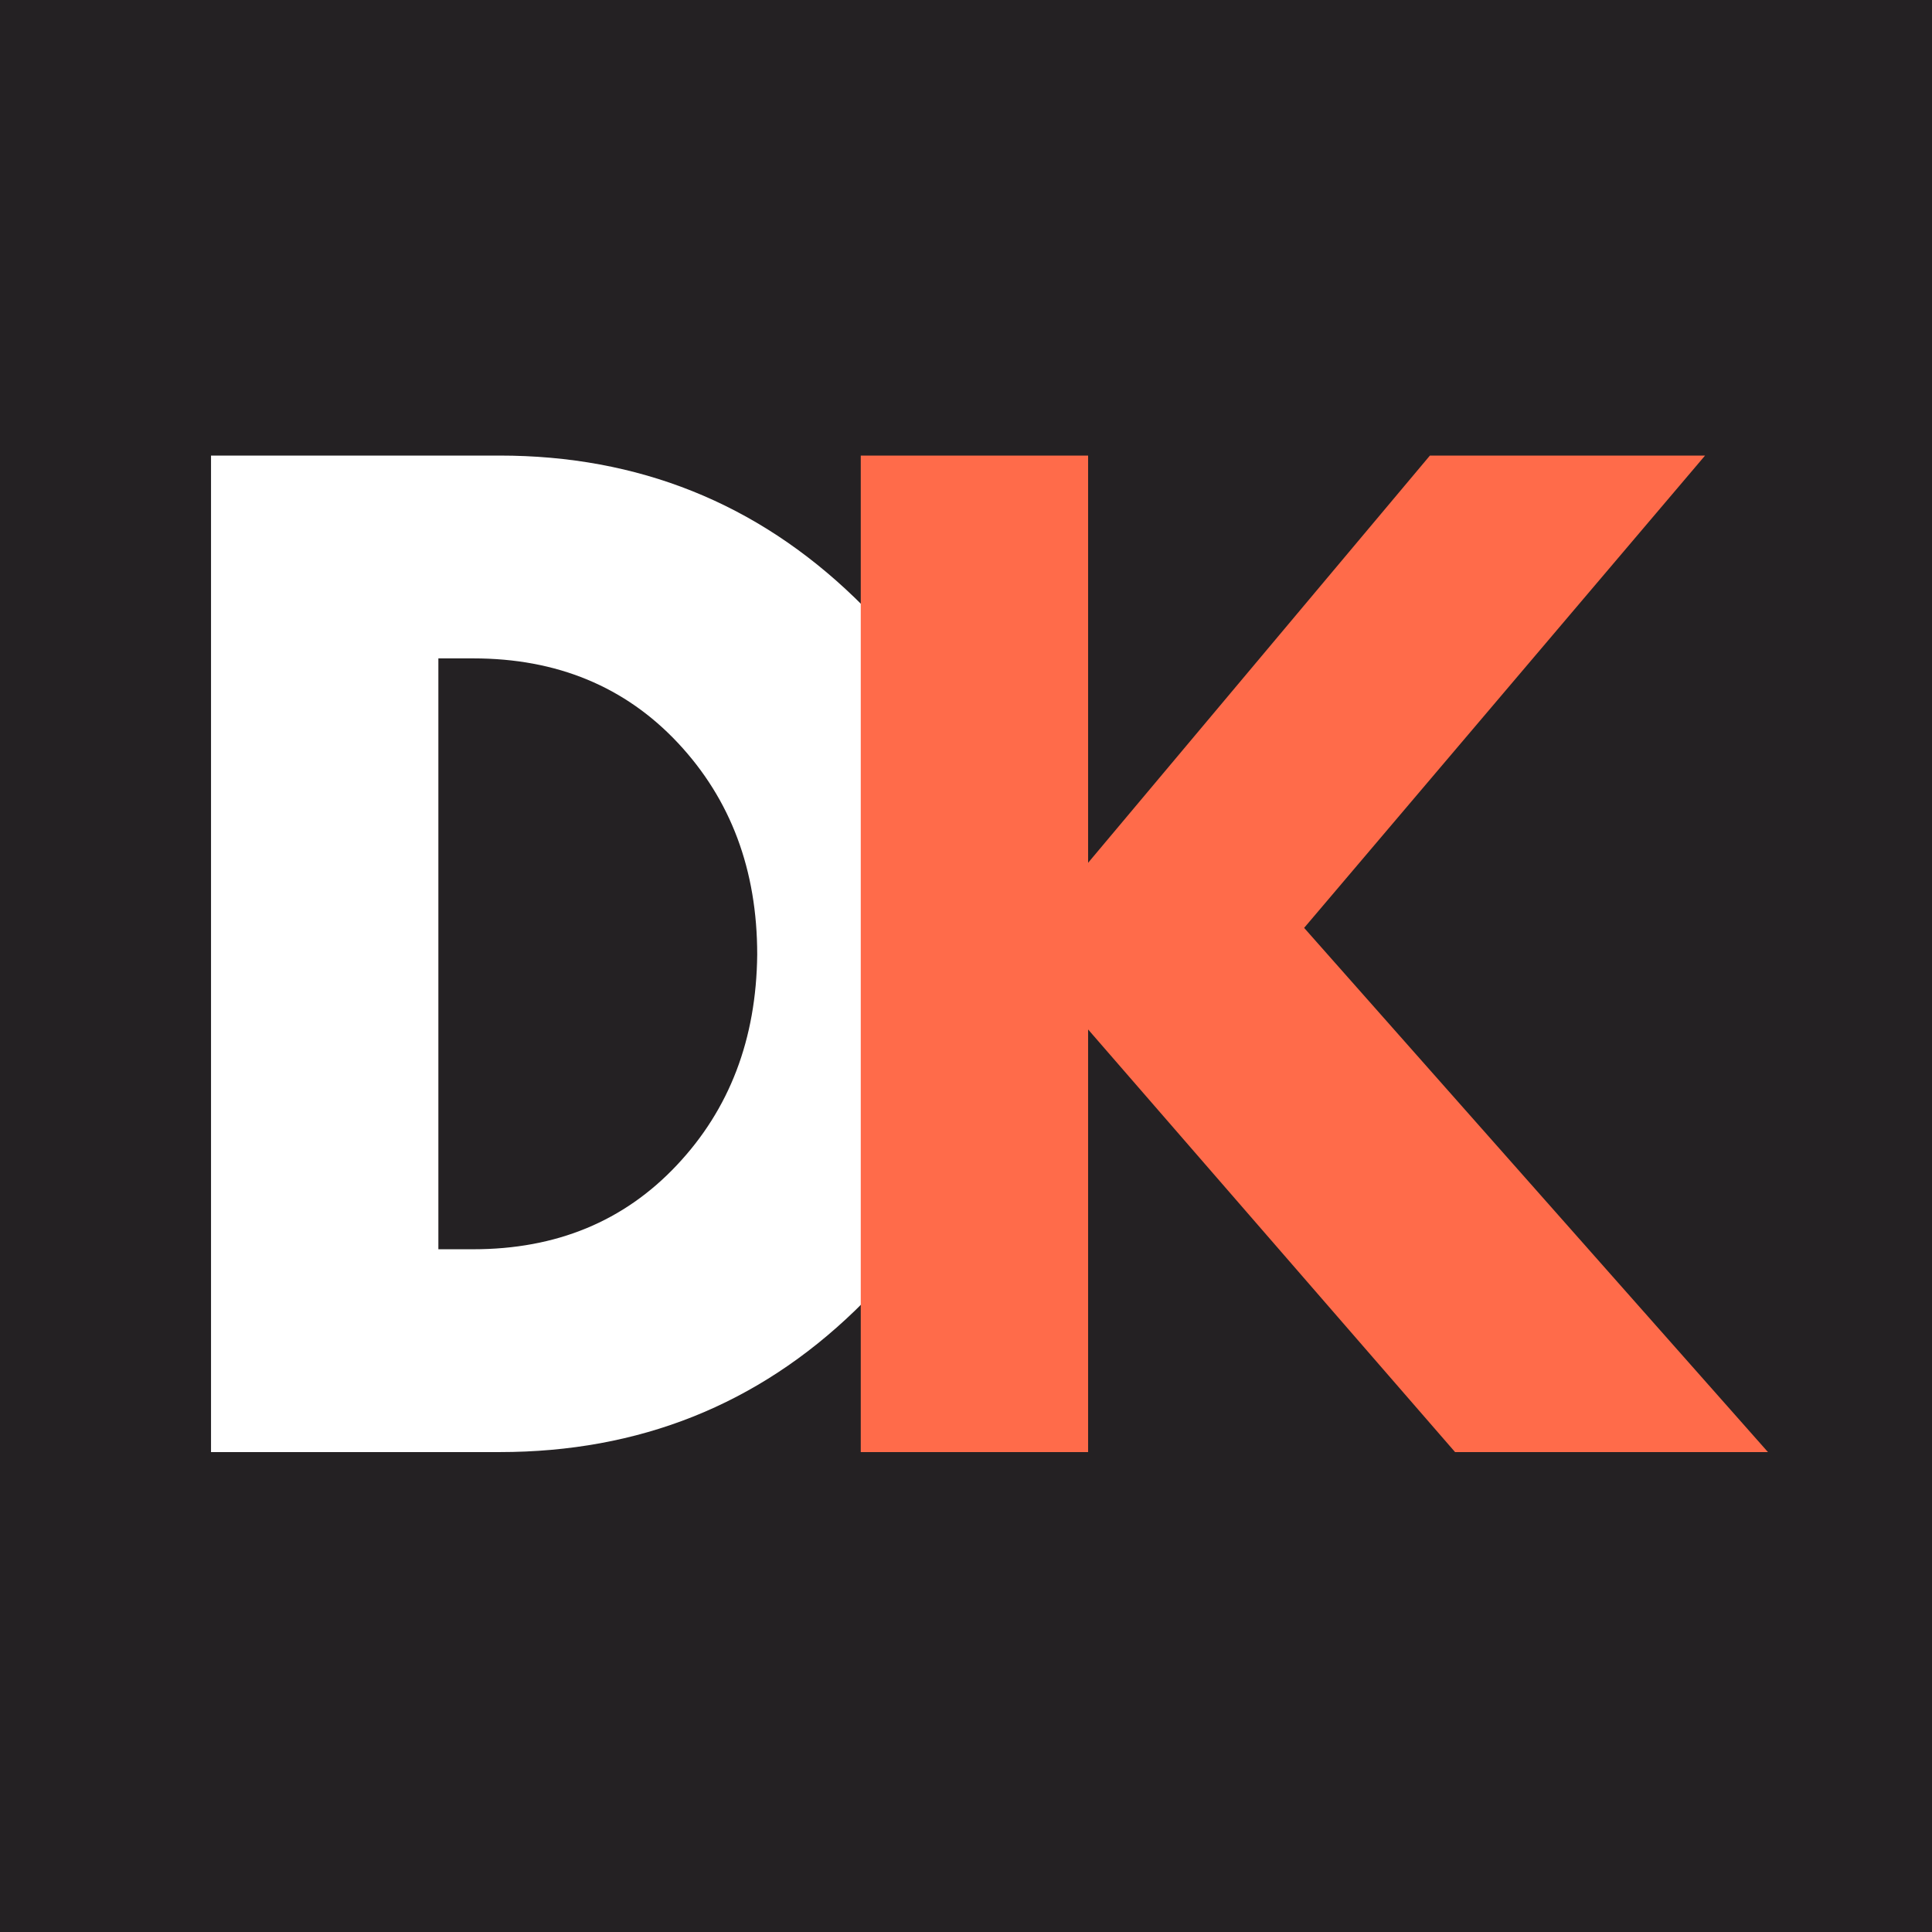
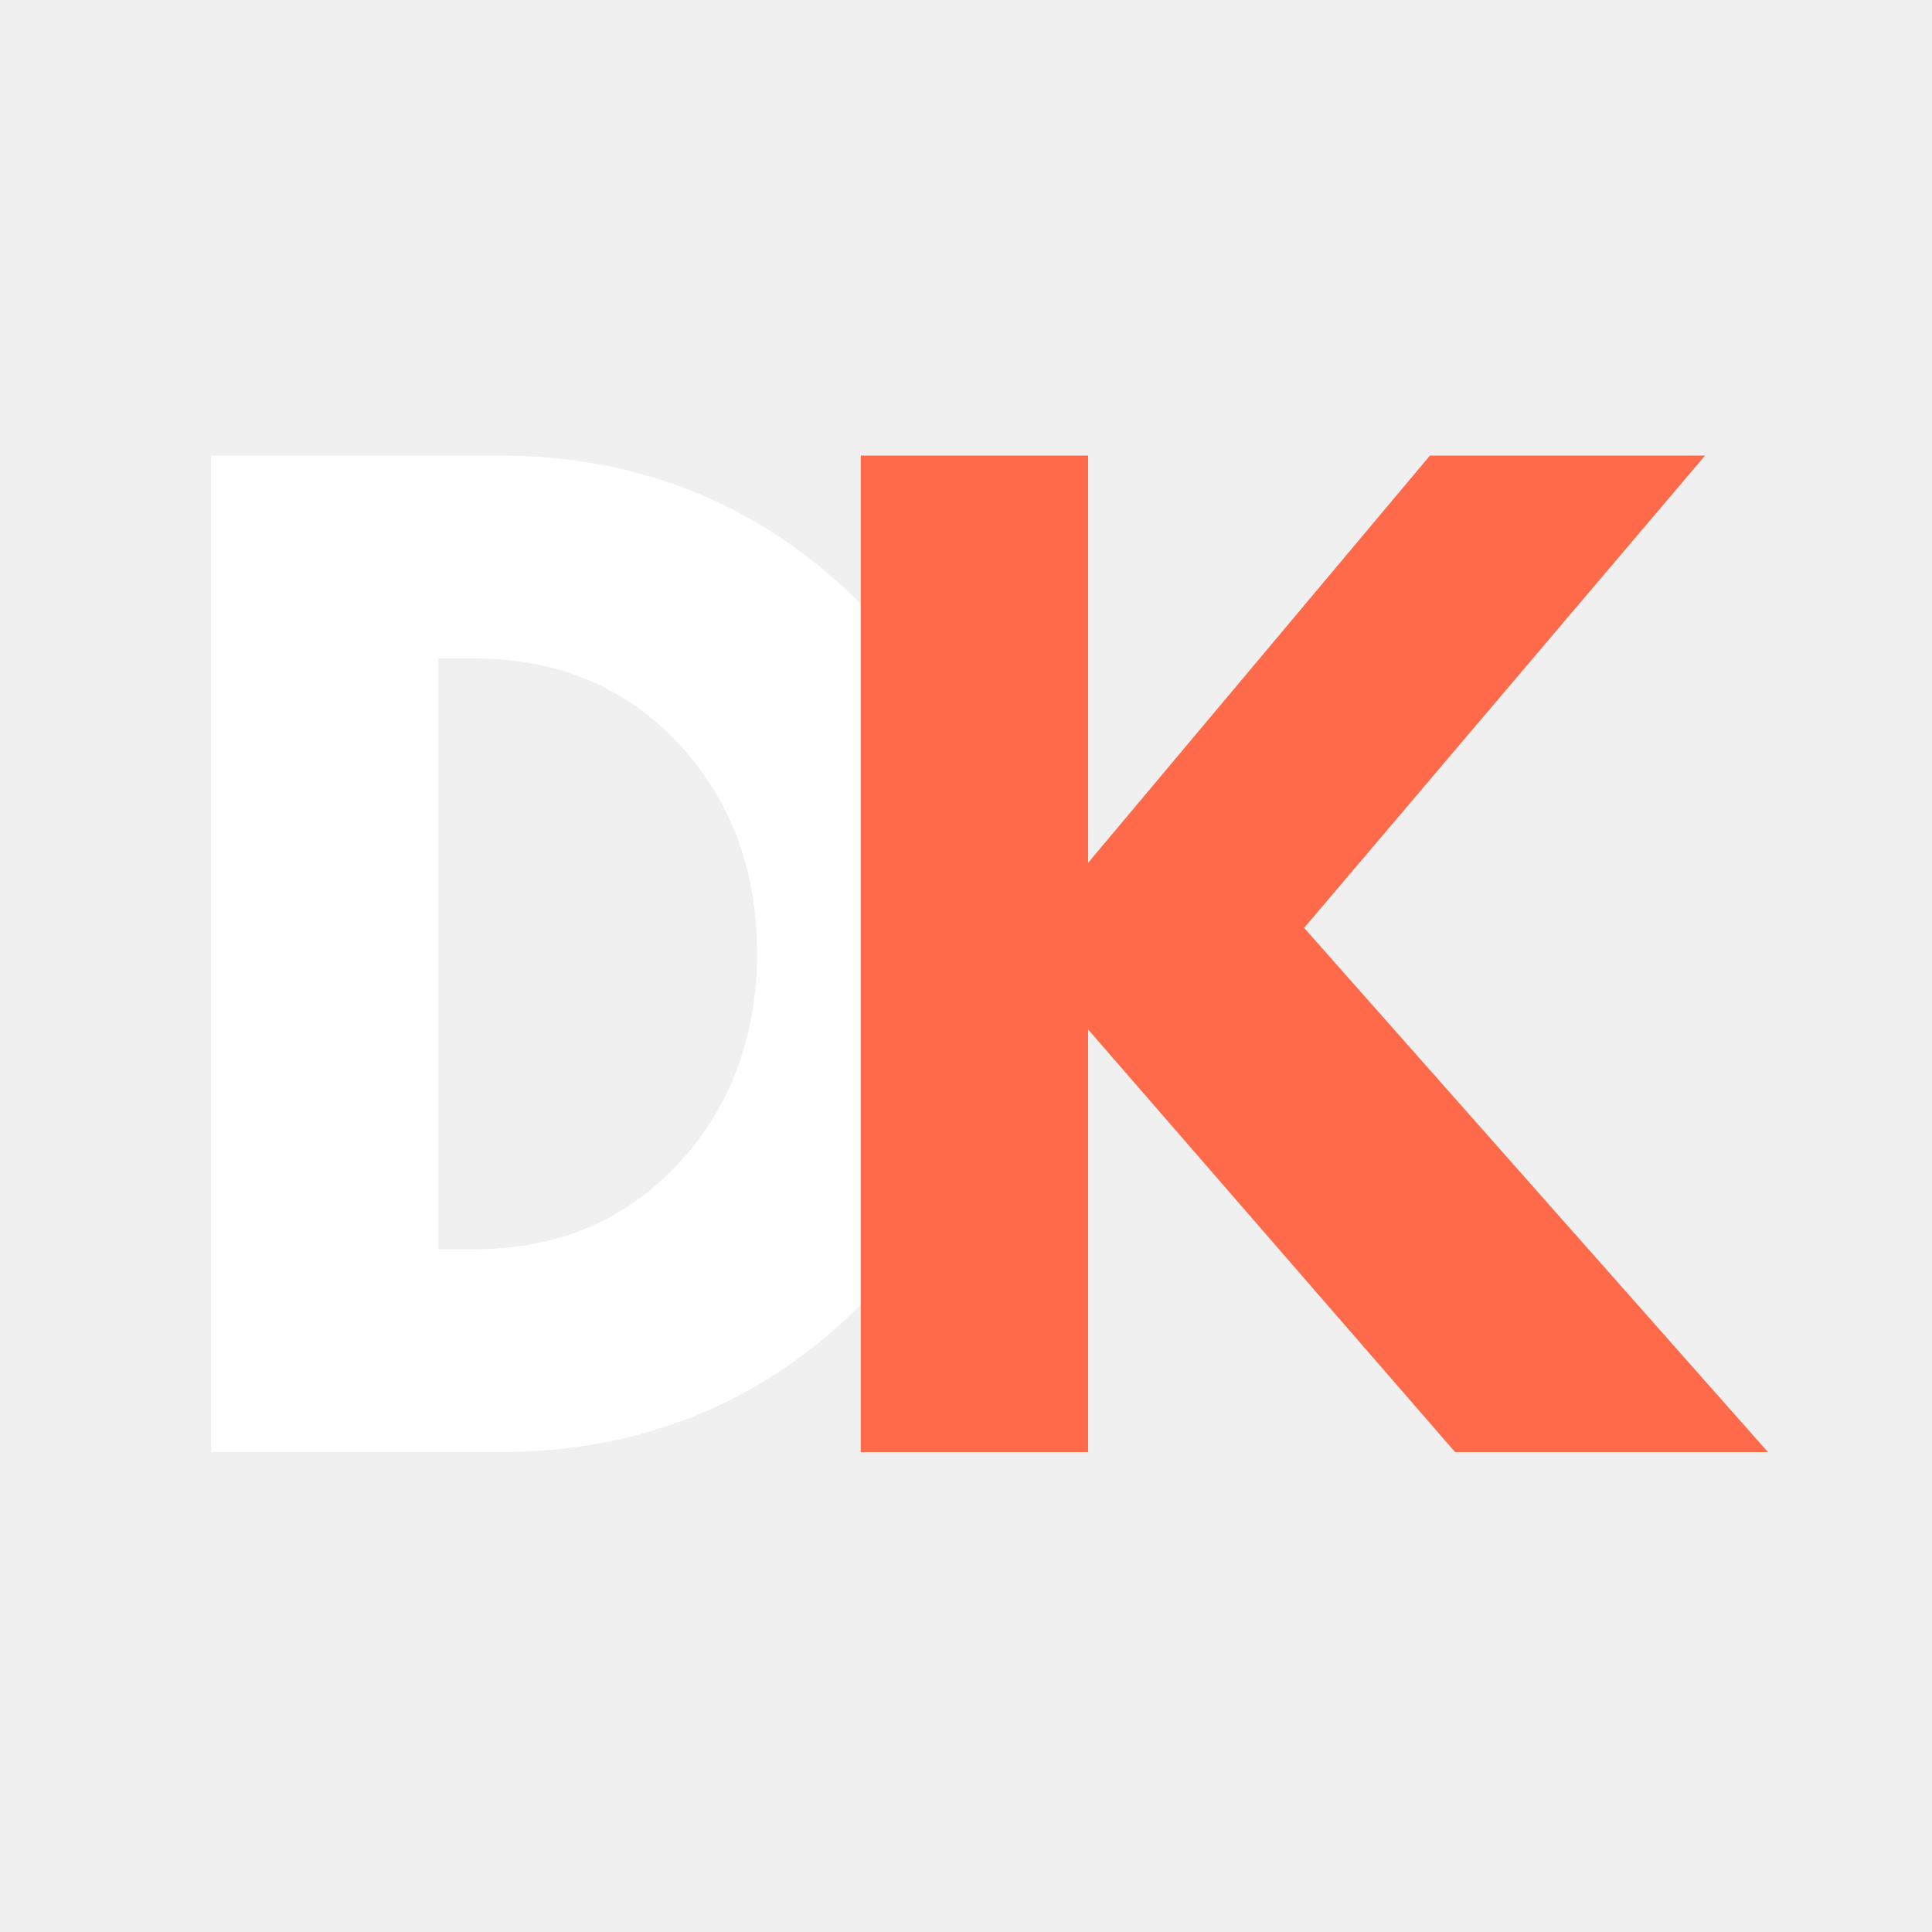
<svg xmlns="http://www.w3.org/2000/svg" width="512" height="512" viewBox="0 0 96 96" role="img" aria-label="DK">
-   <rect width="96" height="96" fill="#242123" />
  <g fill="#ffffff" transform="translate(6.891376, 72.15289)">
    <path d="M 3.594 -49.516 L 17.938 -49.516 C 24.82 -49.516 30.703 -47.16 35.578 -42.453 C 40.461 -37.754 42.906 -31.863 42.906 -24.781 C 42.906 -17.664 40.473 -11.754 35.609 -7.047 C 30.754 -2.348 24.863 0 17.938 0 L 3.594 0 Z M 14.891 -10.078 L 16.625 -10.078 C 20.75 -10.078 24.117 -11.469 26.734 -14.25 C 29.359 -17.031 30.691 -20.52 30.734 -24.719 C 30.734 -28.926 29.422 -32.43 26.797 -35.234 C 24.172 -38.035 20.781 -39.438 16.625 -39.438 L 14.891 -39.438 Z M 14.891 -10.078" />
  </g>
  <g fill="#ff6b4a" transform="translate(39.17653, 72.15289)">
    <path d="M 48.672 0 L 33.125 0 L 14.891 -21 L 14.891 0 L 3.594 0 L 3.594 -49.516 L 14.891 -49.516 L 14.891 -29.281 L 31.875 -49.516 L 45.547 -49.516 L 25.625 -26.047 Z M 48.672 0" />
  </g>
</svg>
